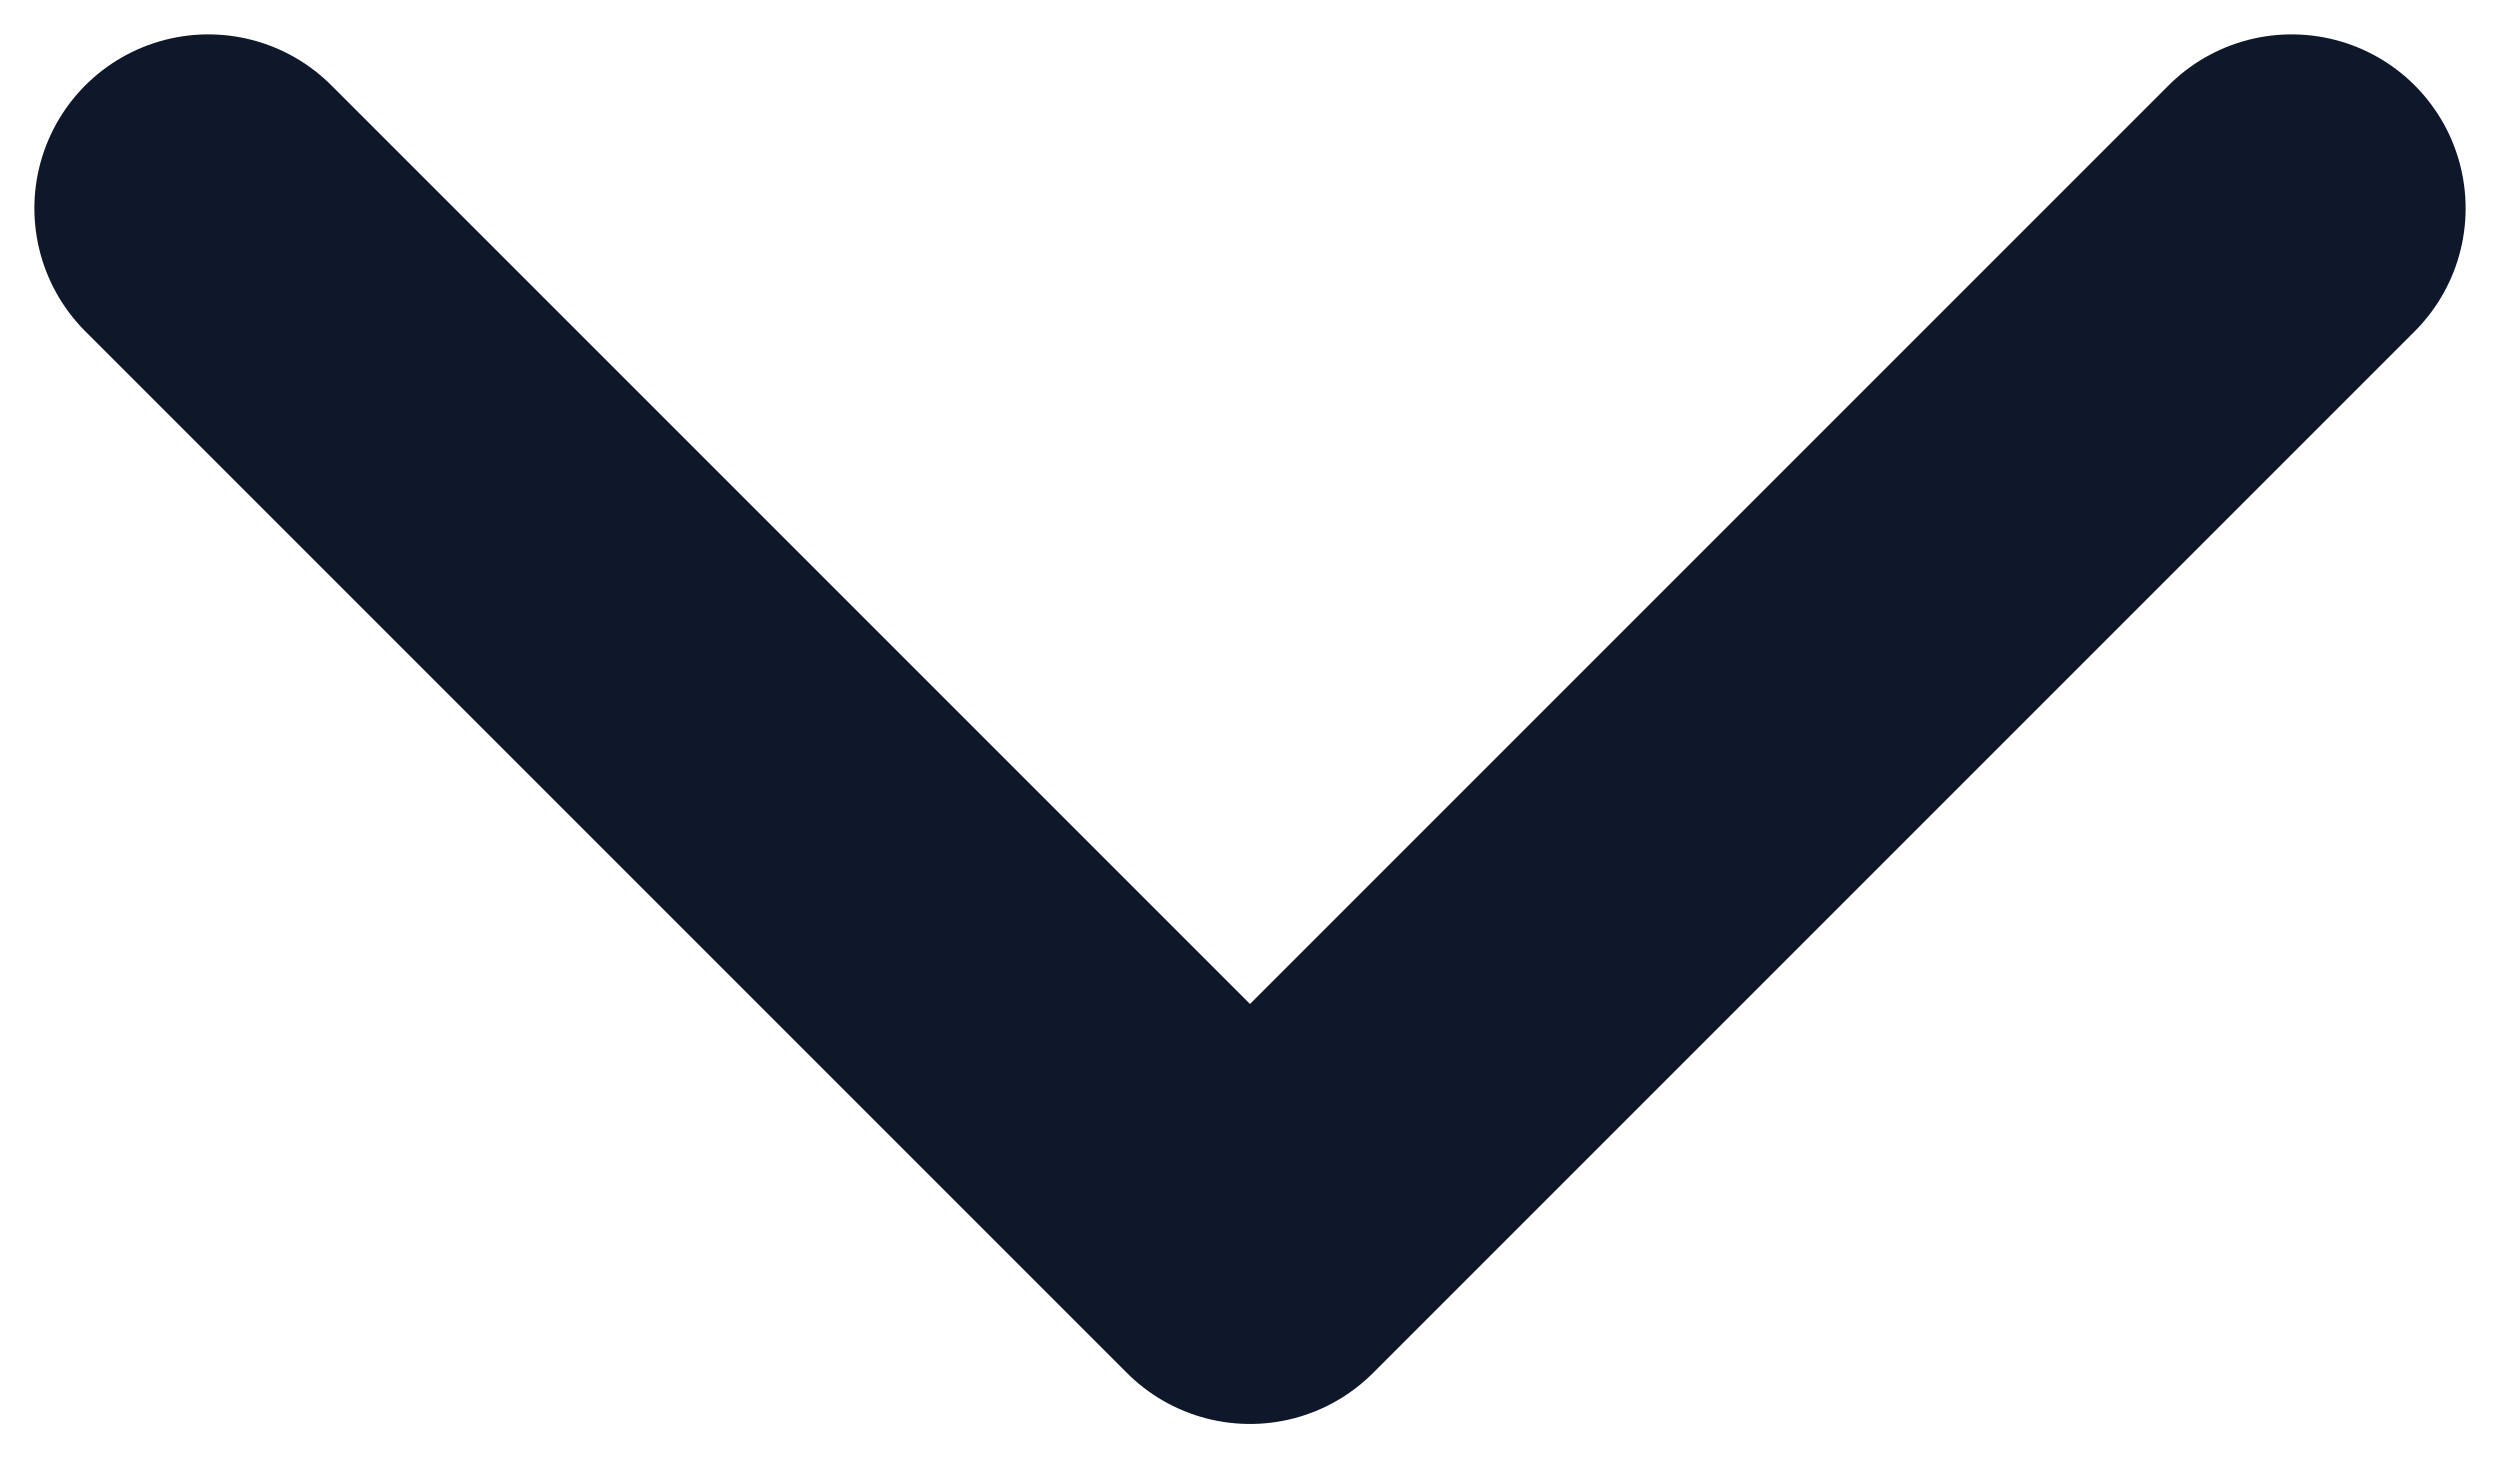
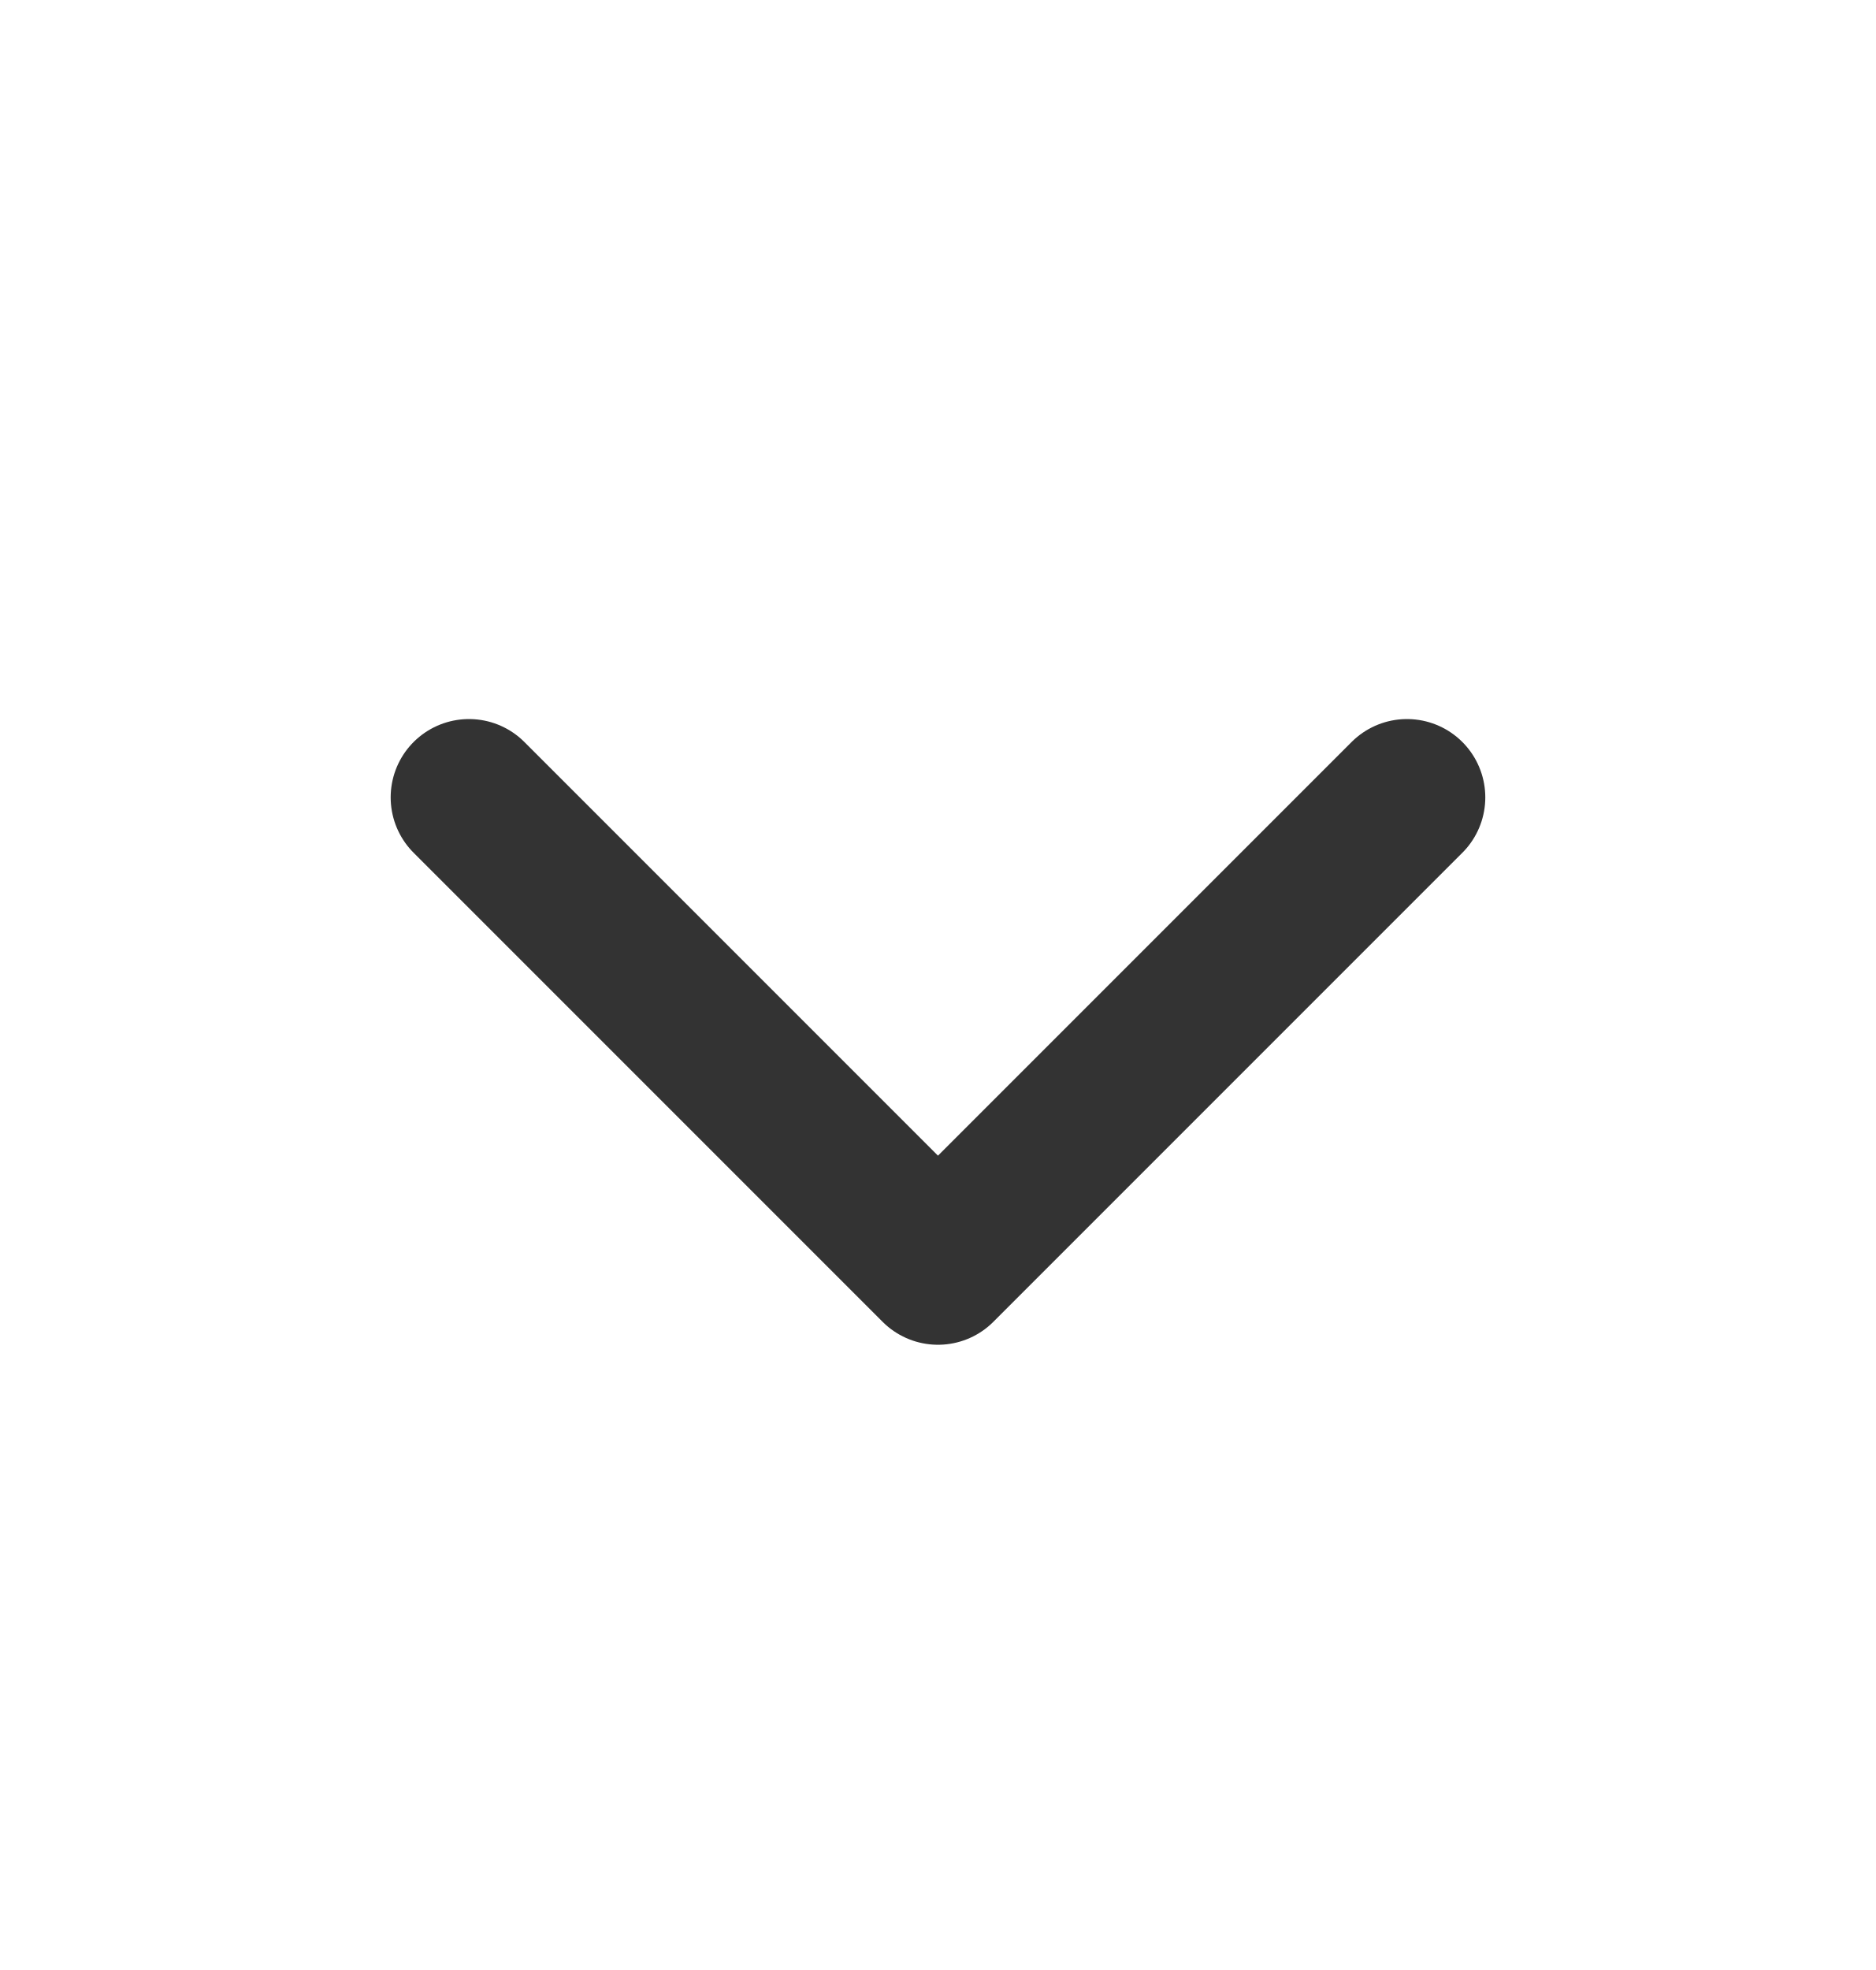
- <svg xmlns="http://www.w3.org/2000/svg" width="12" height="7" viewBox="0 0 12 7" fill="none">
-   <path d="M11 1L6 6L1 1" stroke="#0F172A" stroke-width="1.67" stroke-linecap="round" stroke-linejoin="round" />
+ <svg xmlns="http://www.w3.org/2000/svg" width="20" height="21" viewBox="0 0 20 21" fill="none">
+   <path d="M15 8.5L10 13.5L5 8.5" stroke="#333333" stroke-width="1.67" stroke-linecap="round" stroke-linejoin="round" />
</svg>
